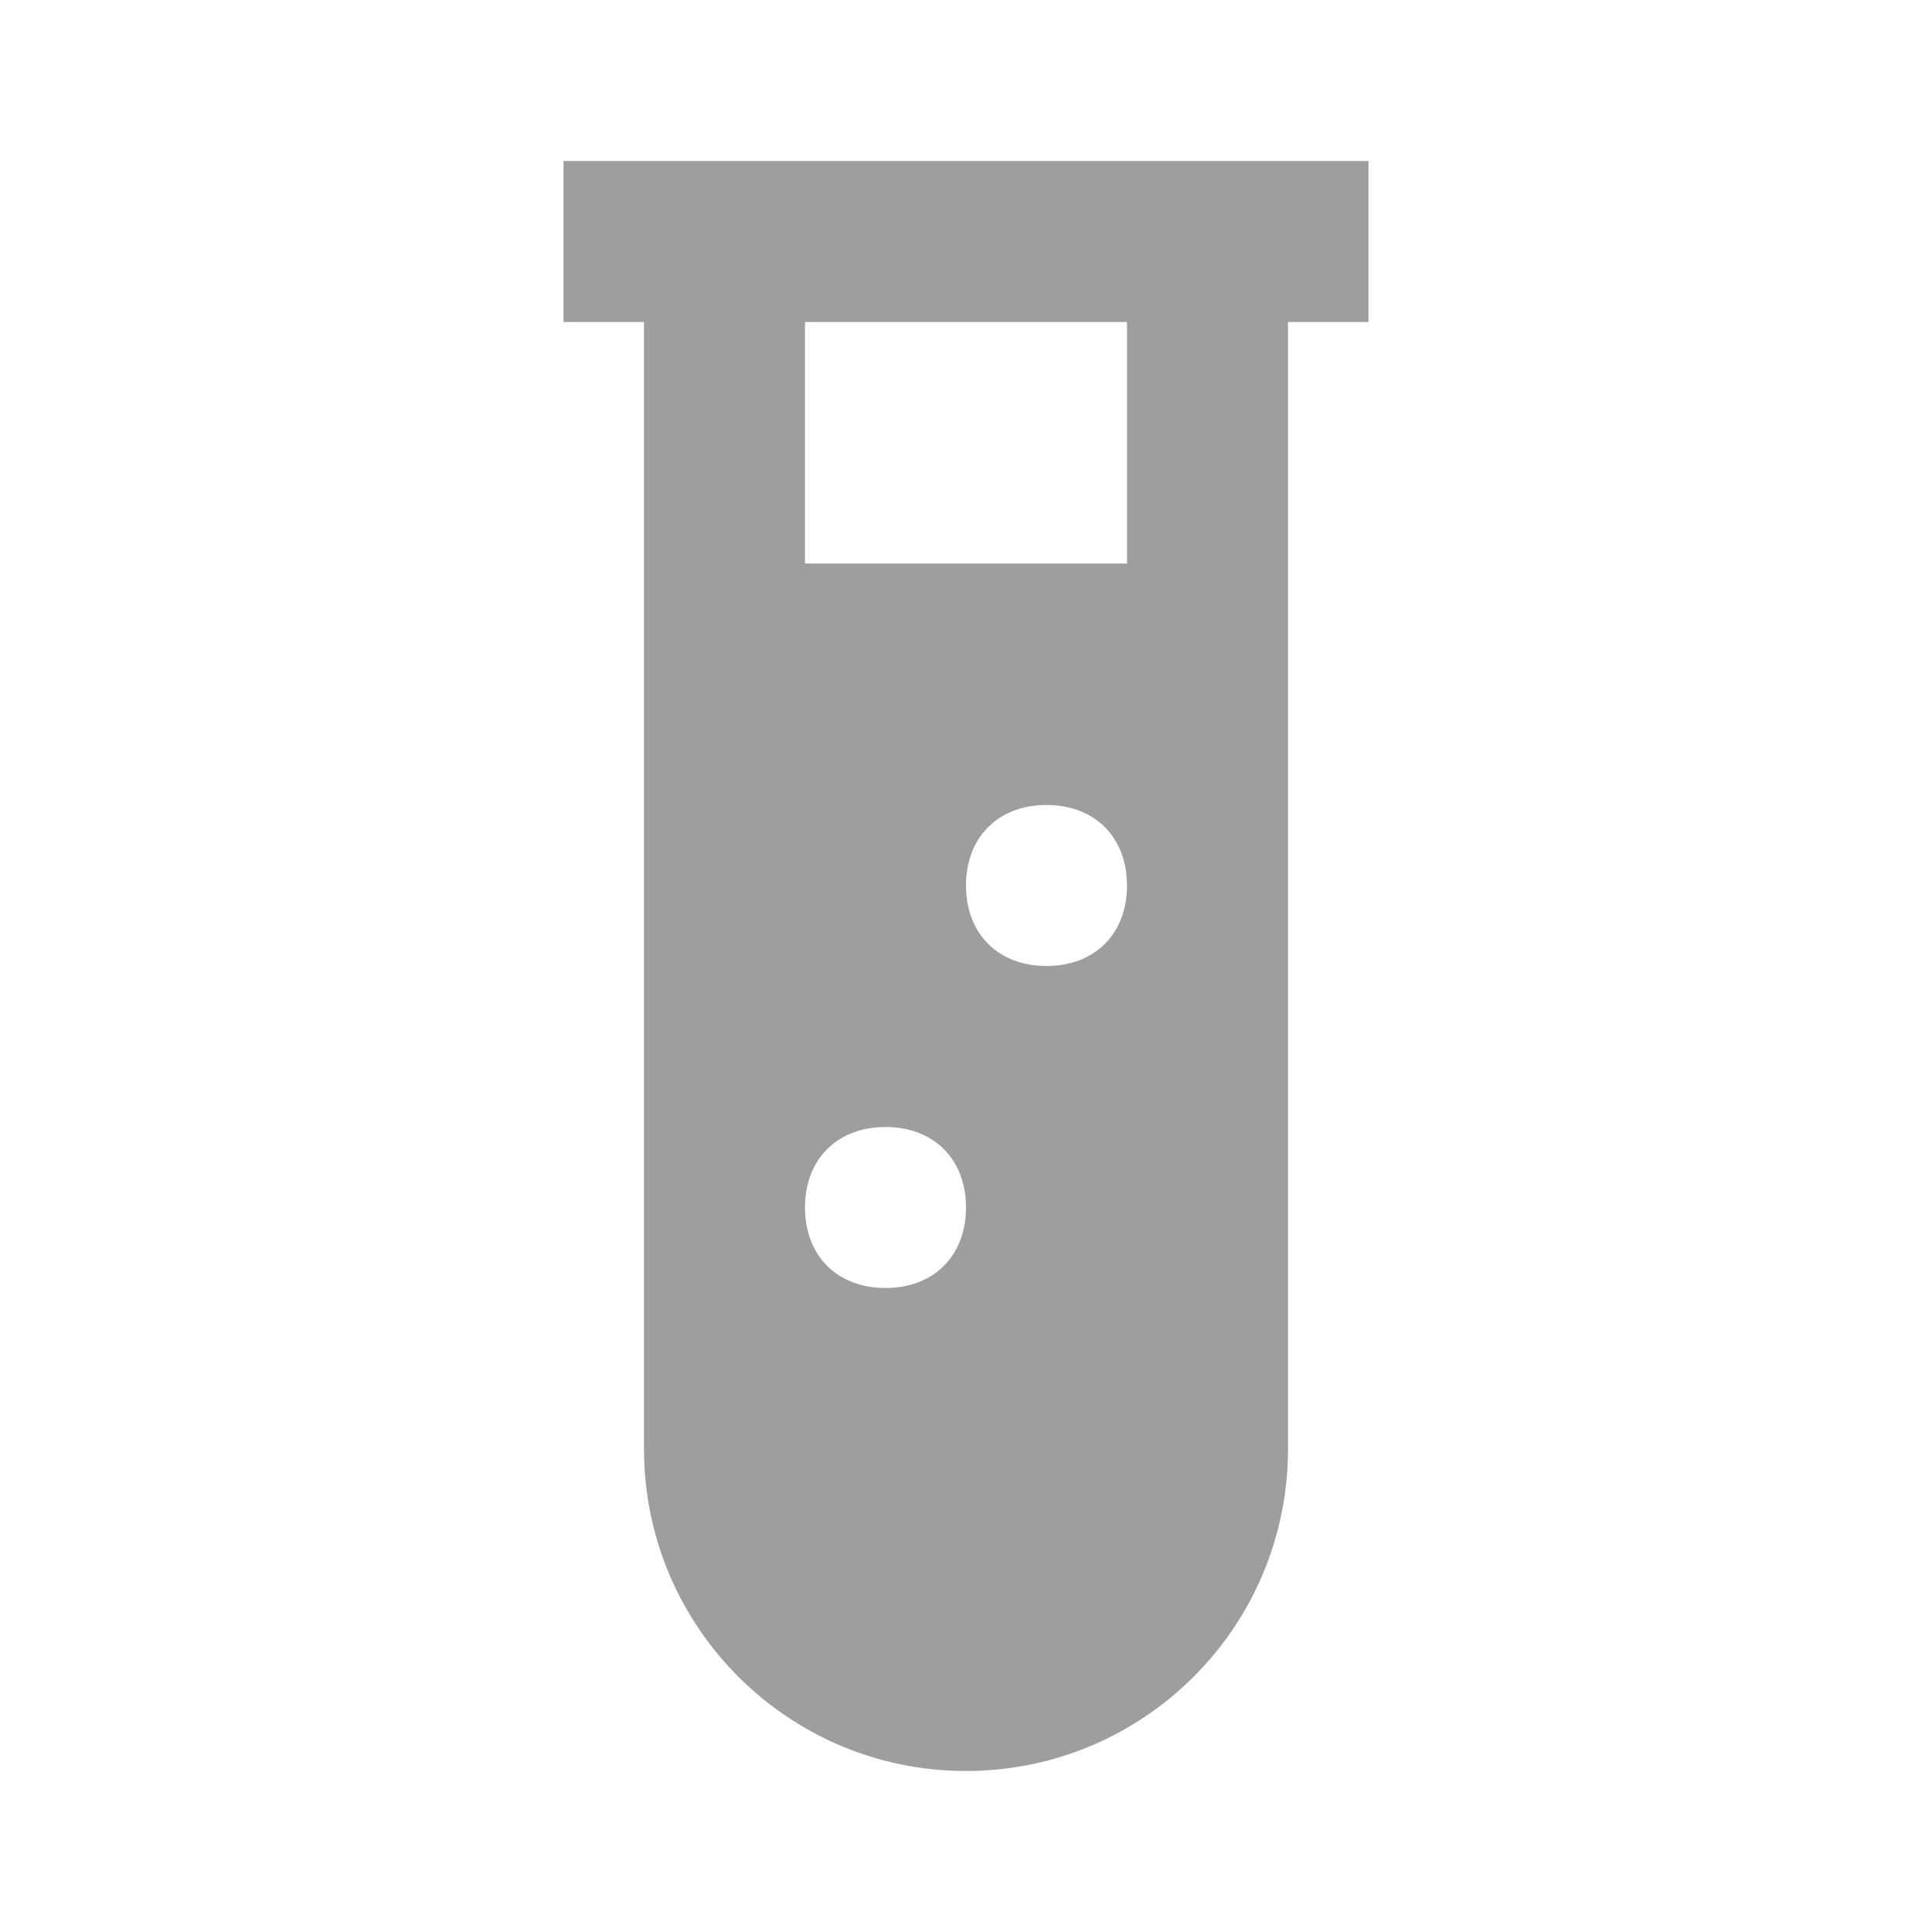
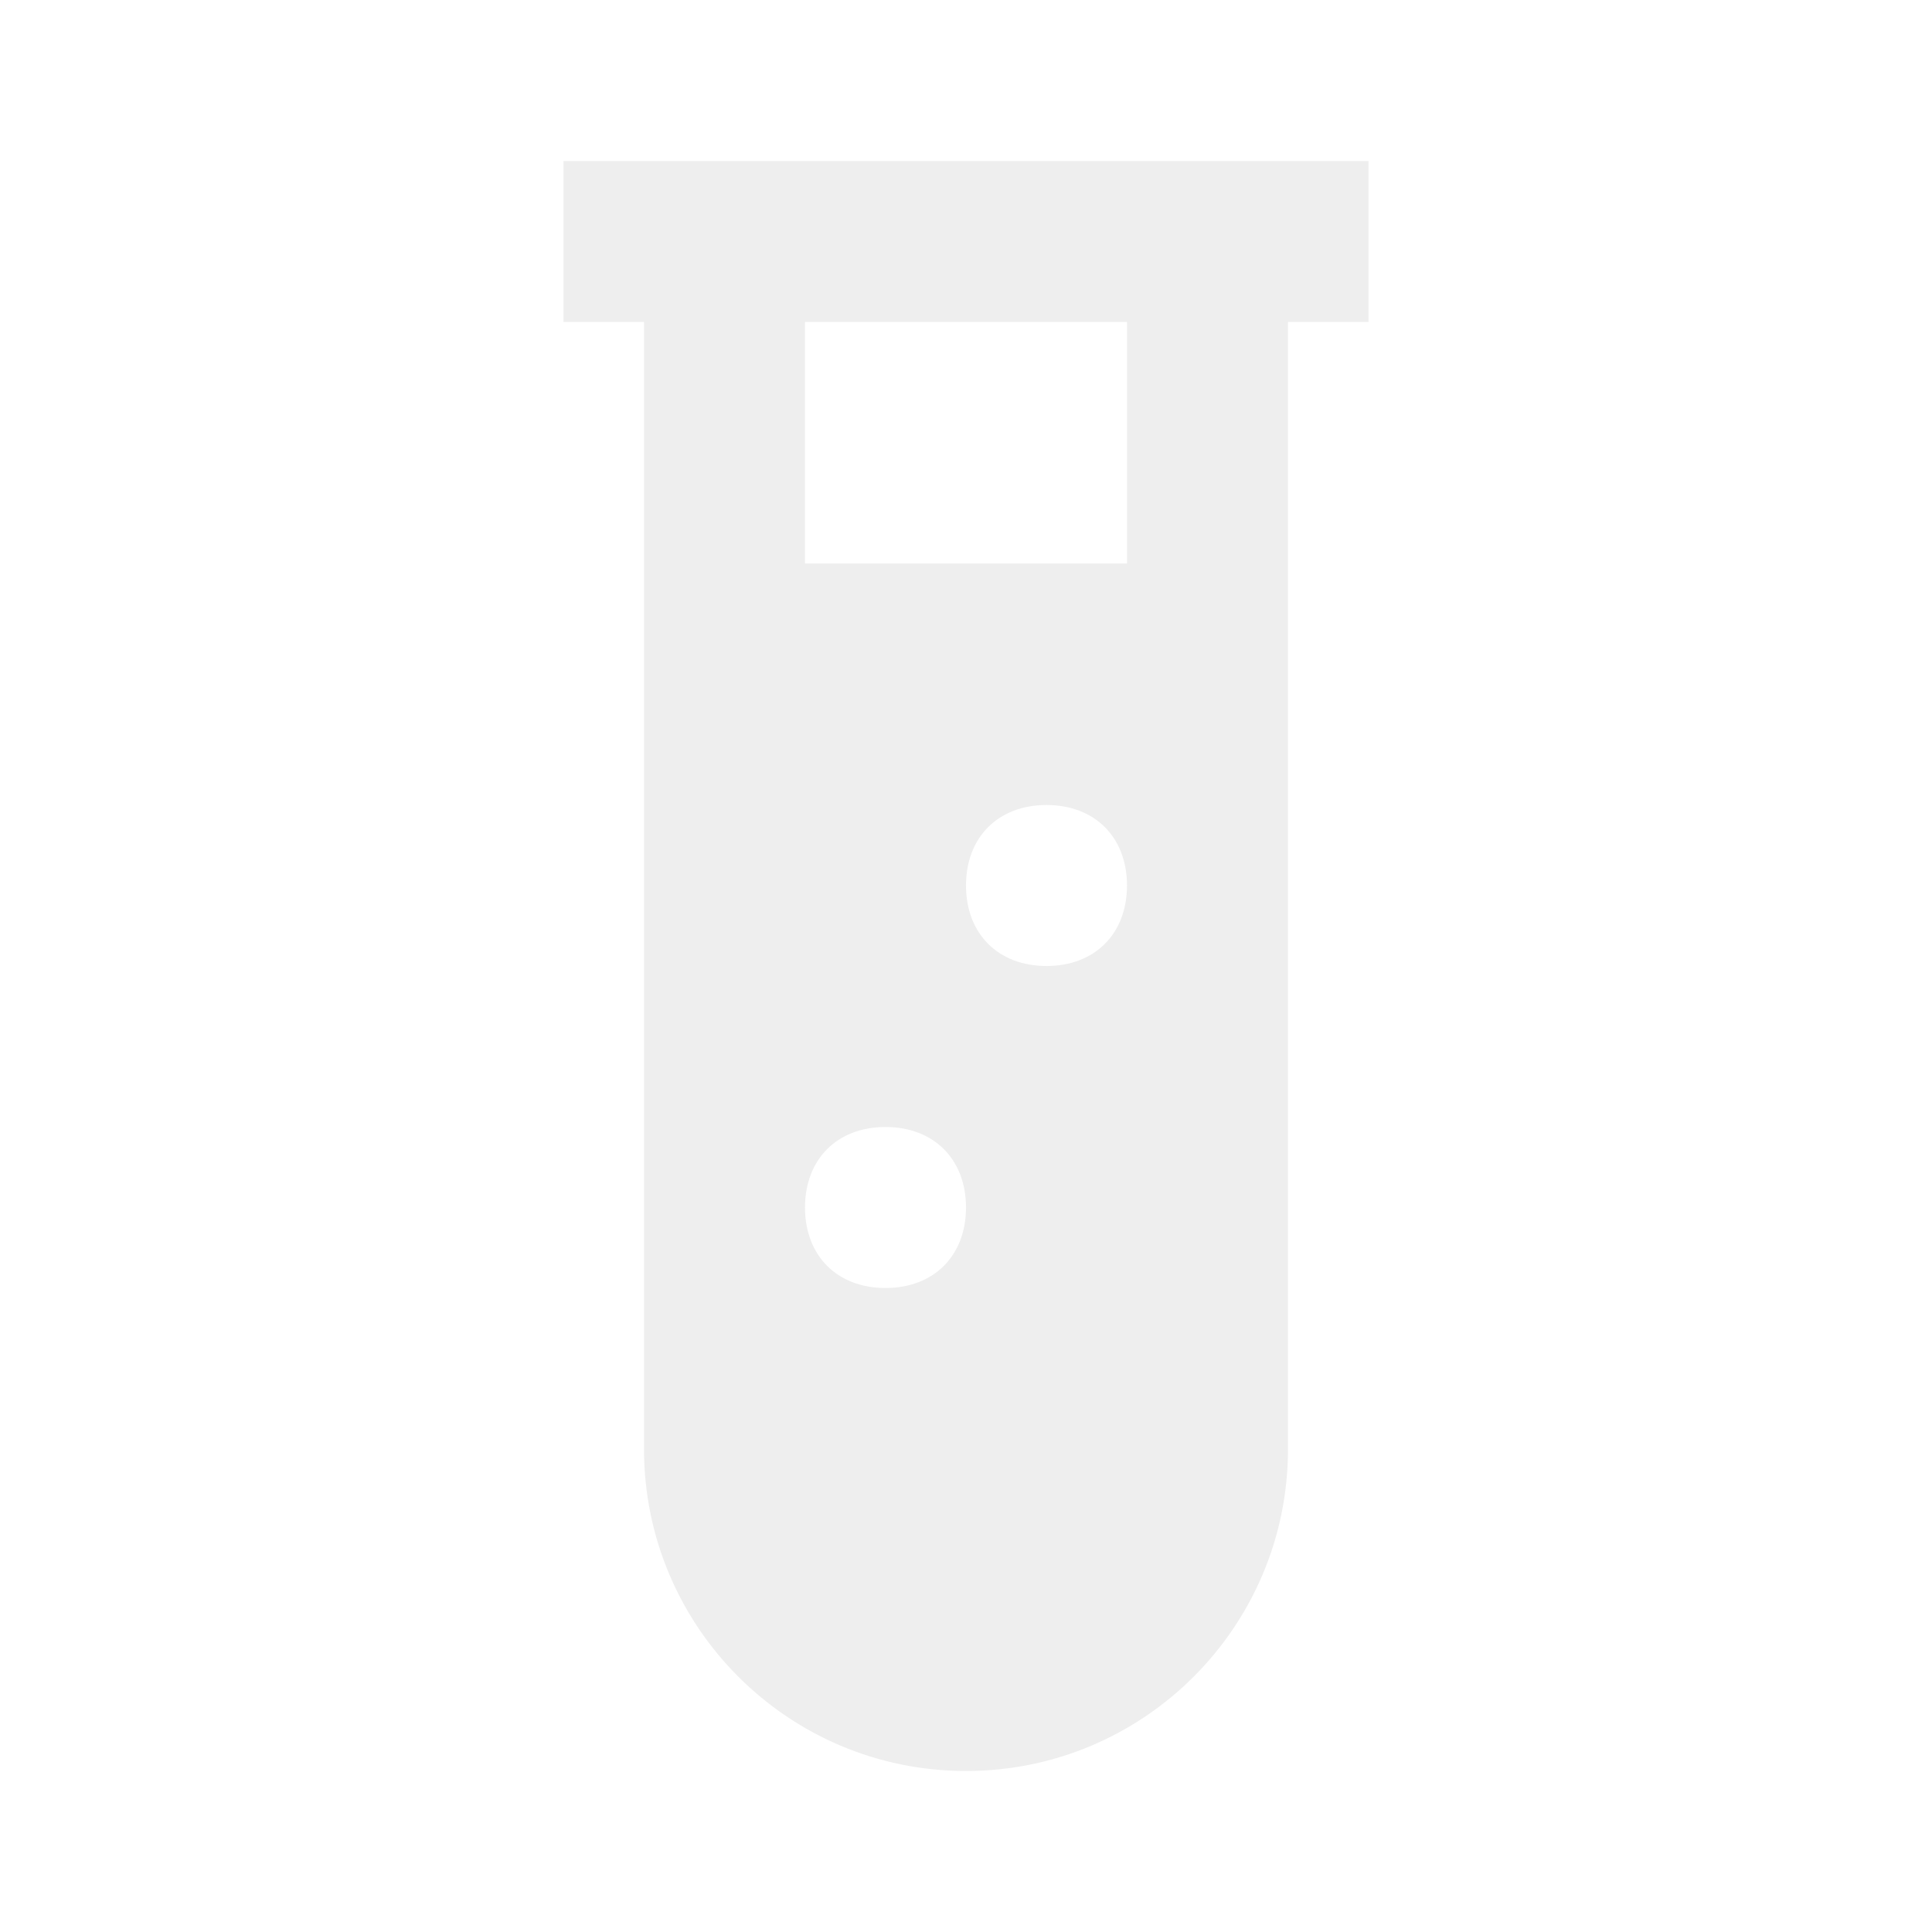
<svg xmlns="http://www.w3.org/2000/svg" version="1.1" width="24" height="24" viewBox="0 0 24 24">
-   <path d="M7,2V4H8V18A4,4 0 0,0 12,22A4,4 0 0,0 16,18V4H17V2H7M11,16C10.4,16 10,15.6 10,15C10,14.4 10.4,14 11,14C11.6,14 12,14.4 12,15C12,15.6 11.6,16 11,16M13,12C12.4,12 12,11.6 12,11C12,10.4 12.4,10 13,10C13.6,10 14,10.4 14,11C14,11.6 13.6,12 13,12M14,7H10V4H14V7Z" fill="#9E9E9E" />
+   <path d="M7,2V4H8V18A4,4 0 0,0 12,22A4,4 0 0,0 16,18V4H17V2H7M11,16C10.4,16 10,15.6 10,15C10,14.4 10.4,14 11,14C11.6,14 12,14.4 12,15C12,15.6 11.6,16 11,16M13,12C12.4,12 12,11.6 12,11C12,10.4 12.4,10 13,10C13.6,10 14,10.4 14,11C14,11.6 13.6,12 13,12M14,7H10V4H14V7Z" fill="#EEEEEE" />
</svg>
